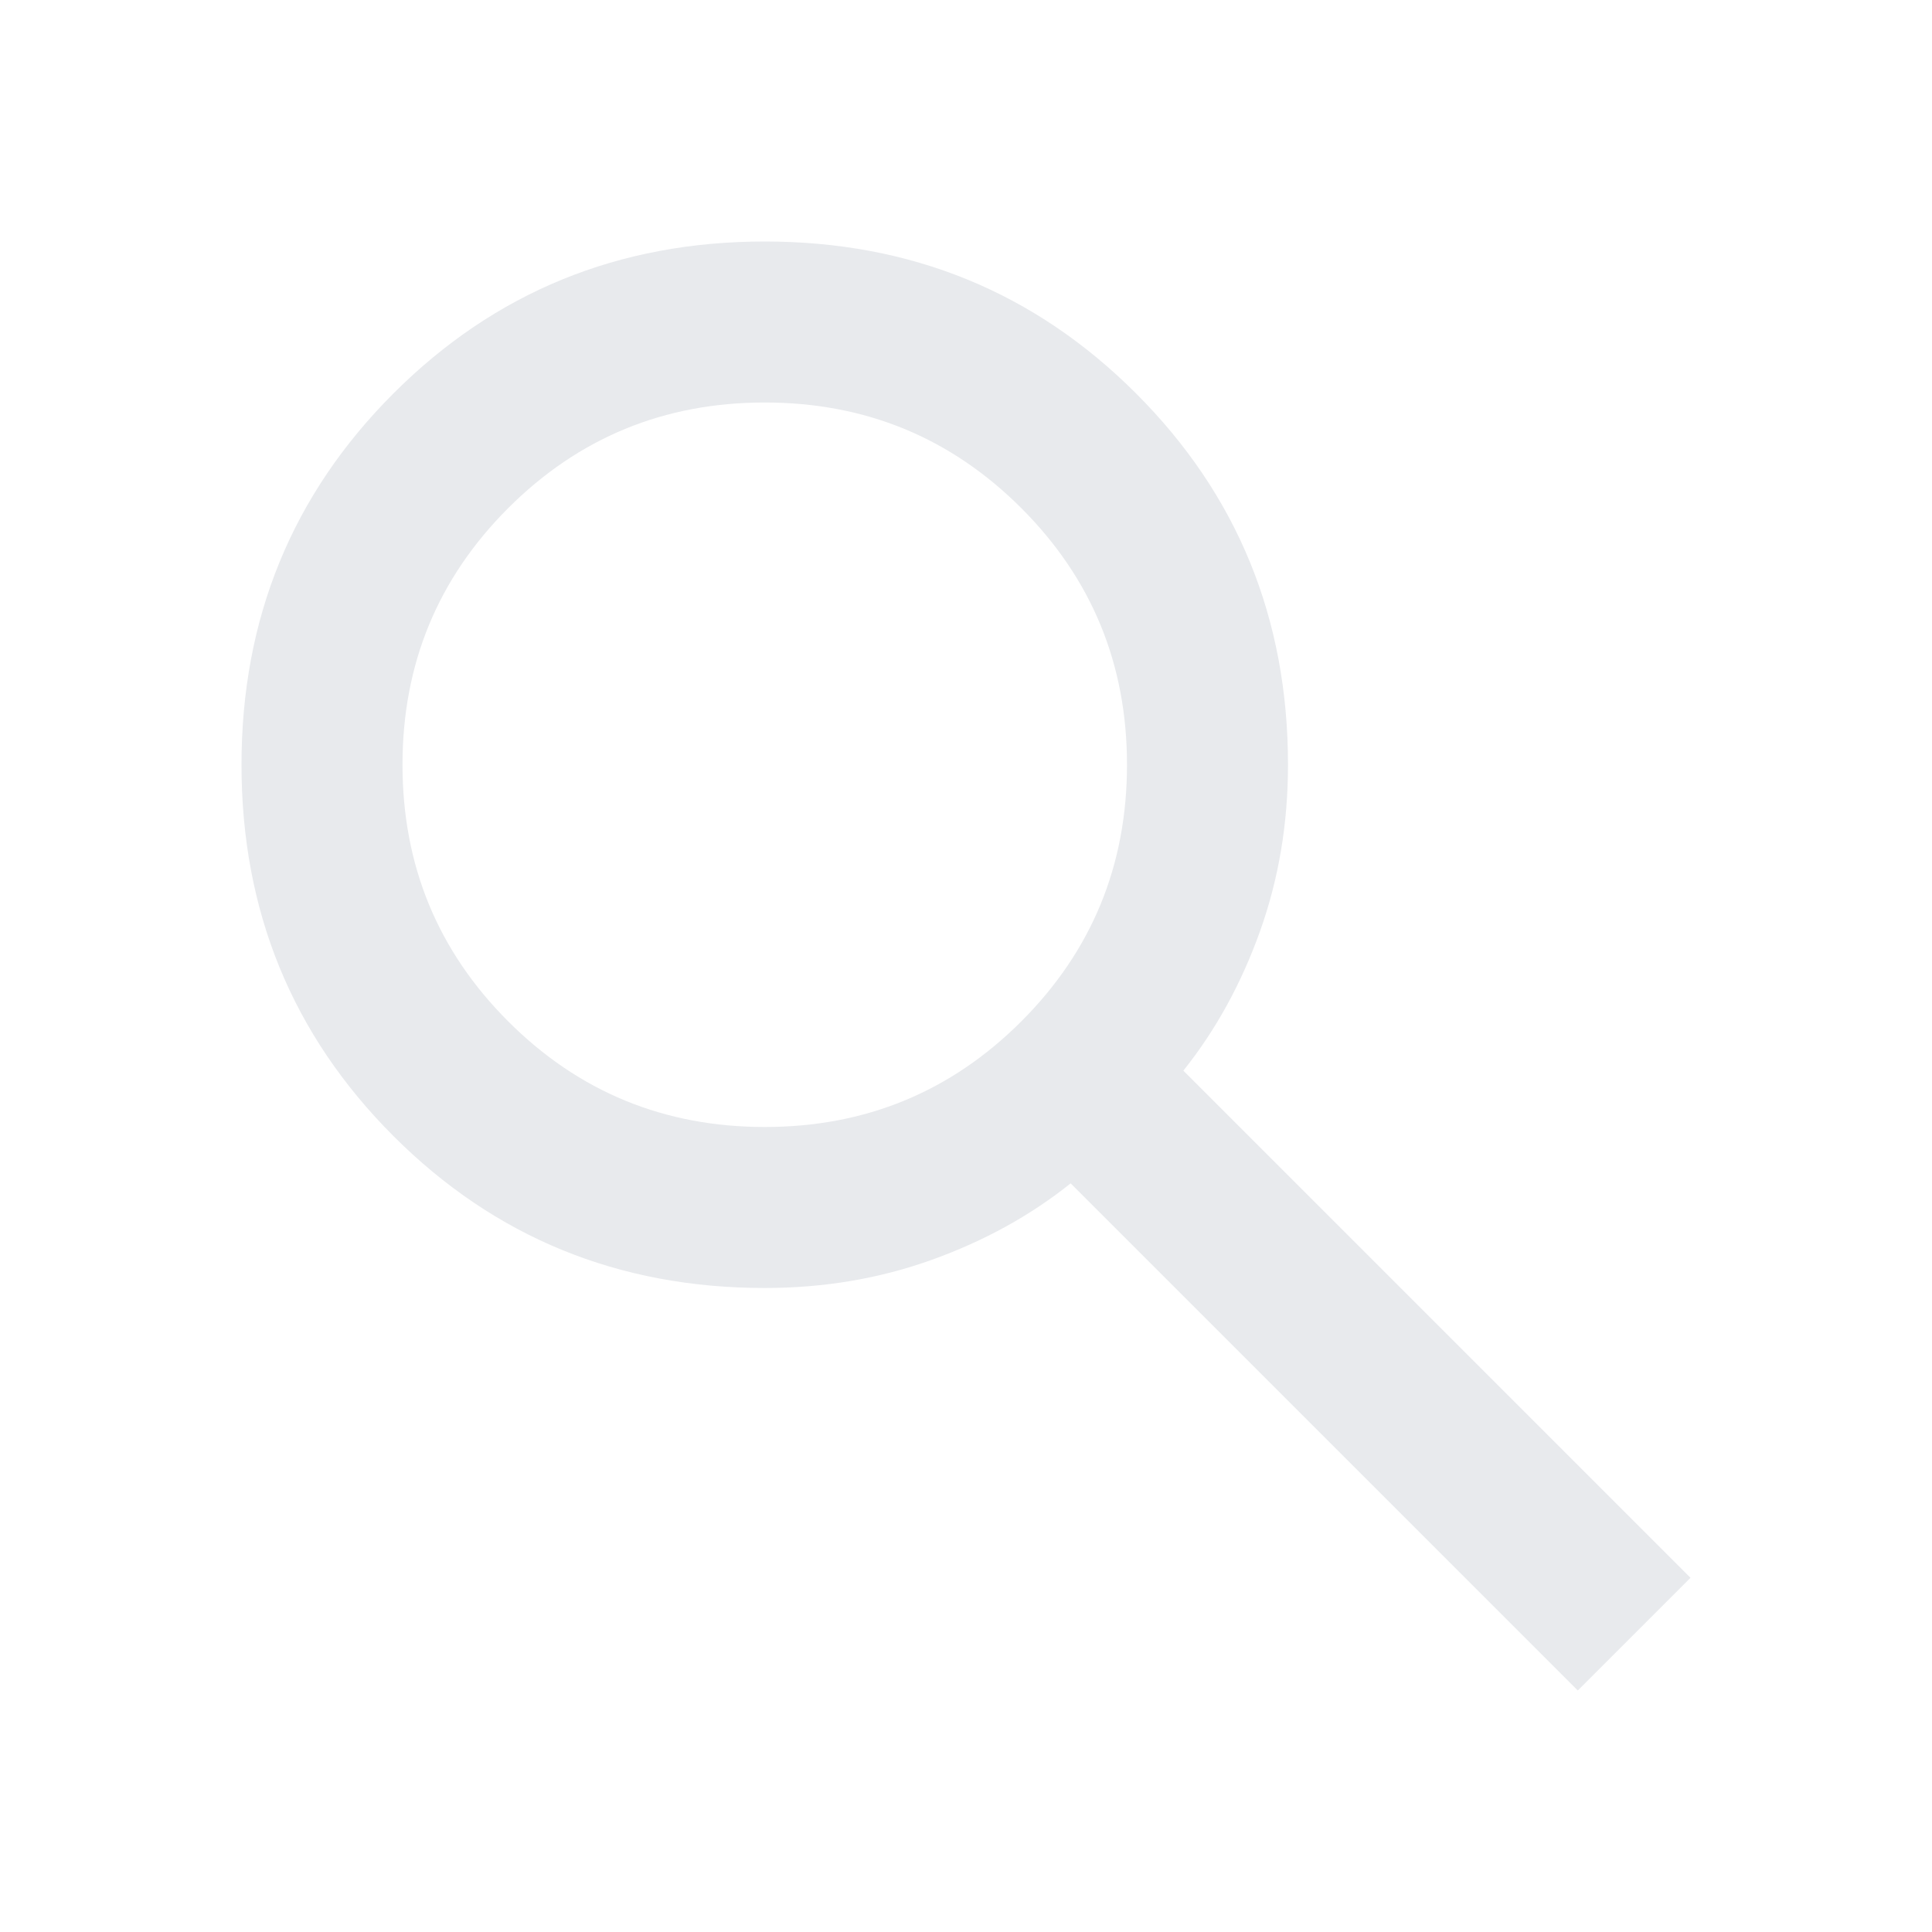
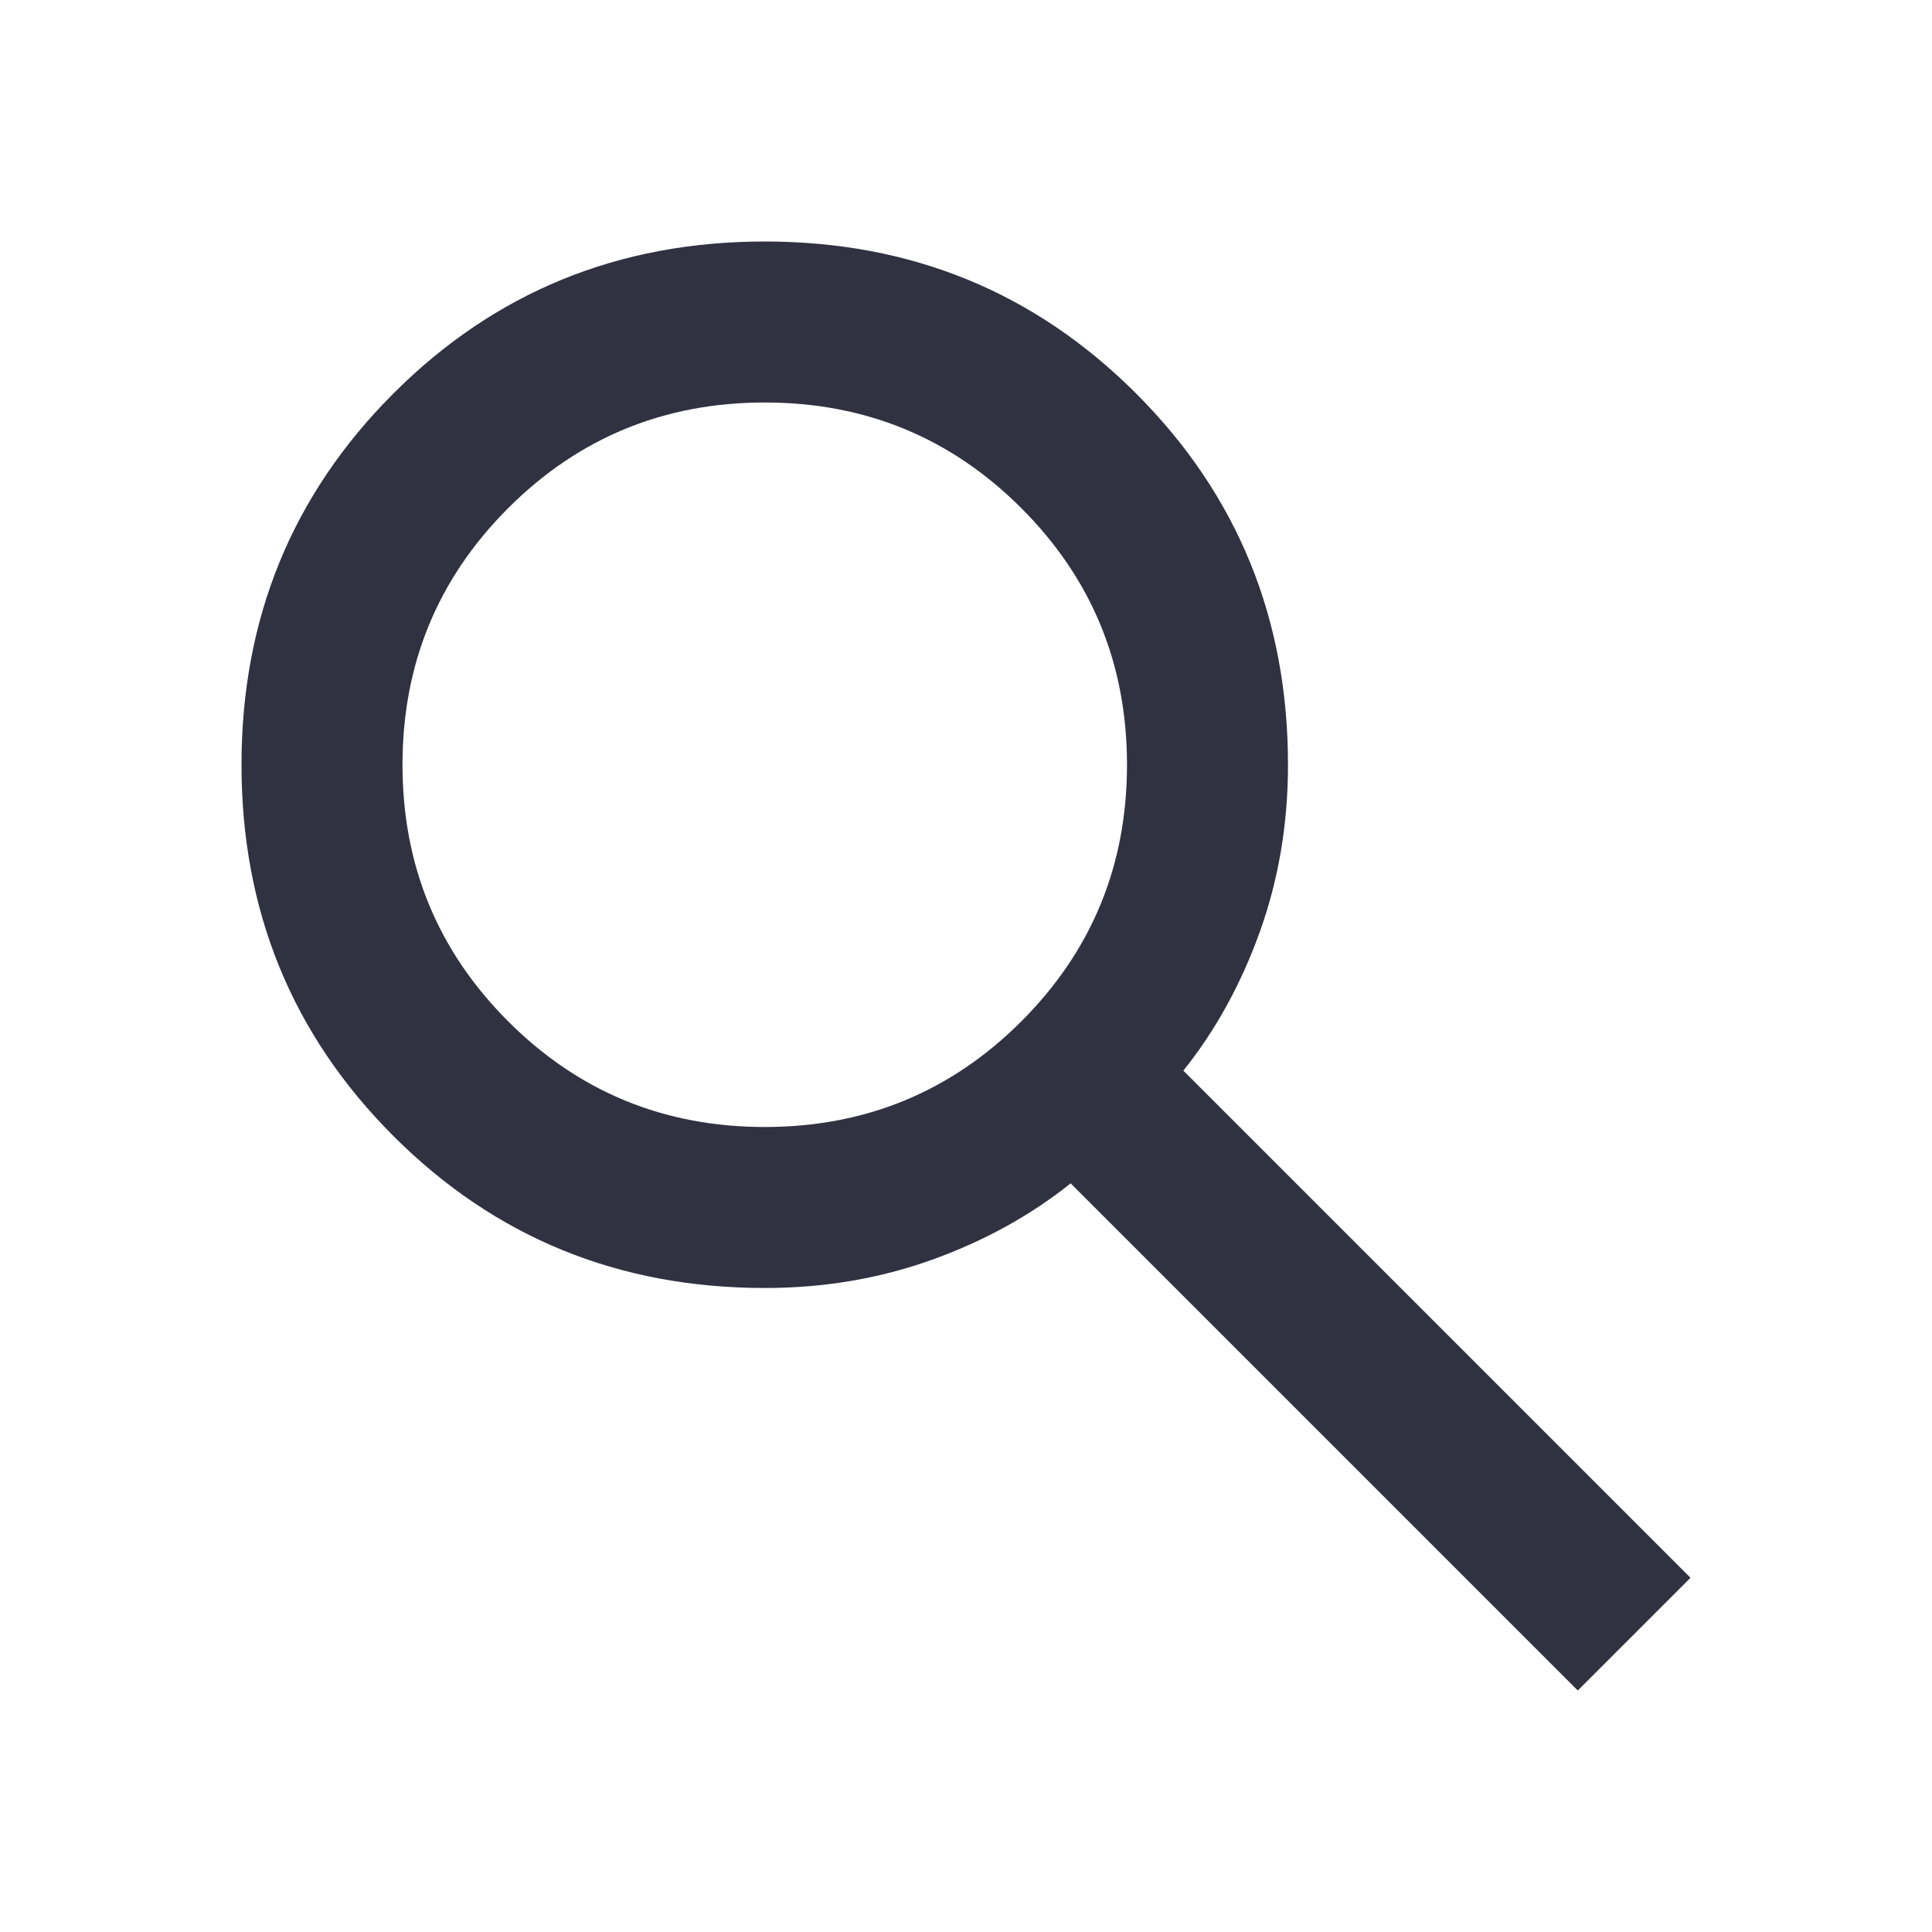
- <svg xmlns="http://www.w3.org/2000/svg" height="24px" viewBox="0 -960 960 960" width="24px" fill="#e8eaed">
+ <svg xmlns="http://www.w3.org/2000/svg" height="24px" viewBox="0 -960 960 960" width="24px" fill="#303241">
  <path d="M784-120 532-372q-30 24-69 38t-83 14q-109 0-184.5-75.5T120-580q0-109 75.5-184.5T380-840q109 0 184.5 75.5T640-580q0 44-14 83t-38 69l252 252-56 56ZM380-400q75 0 127.5-52.5T560-580q0-75-52.5-127.5T380-760q-75 0-127.5 52.5T200-580q0 75 52.5 127.5T380-400Z" />
</svg>
